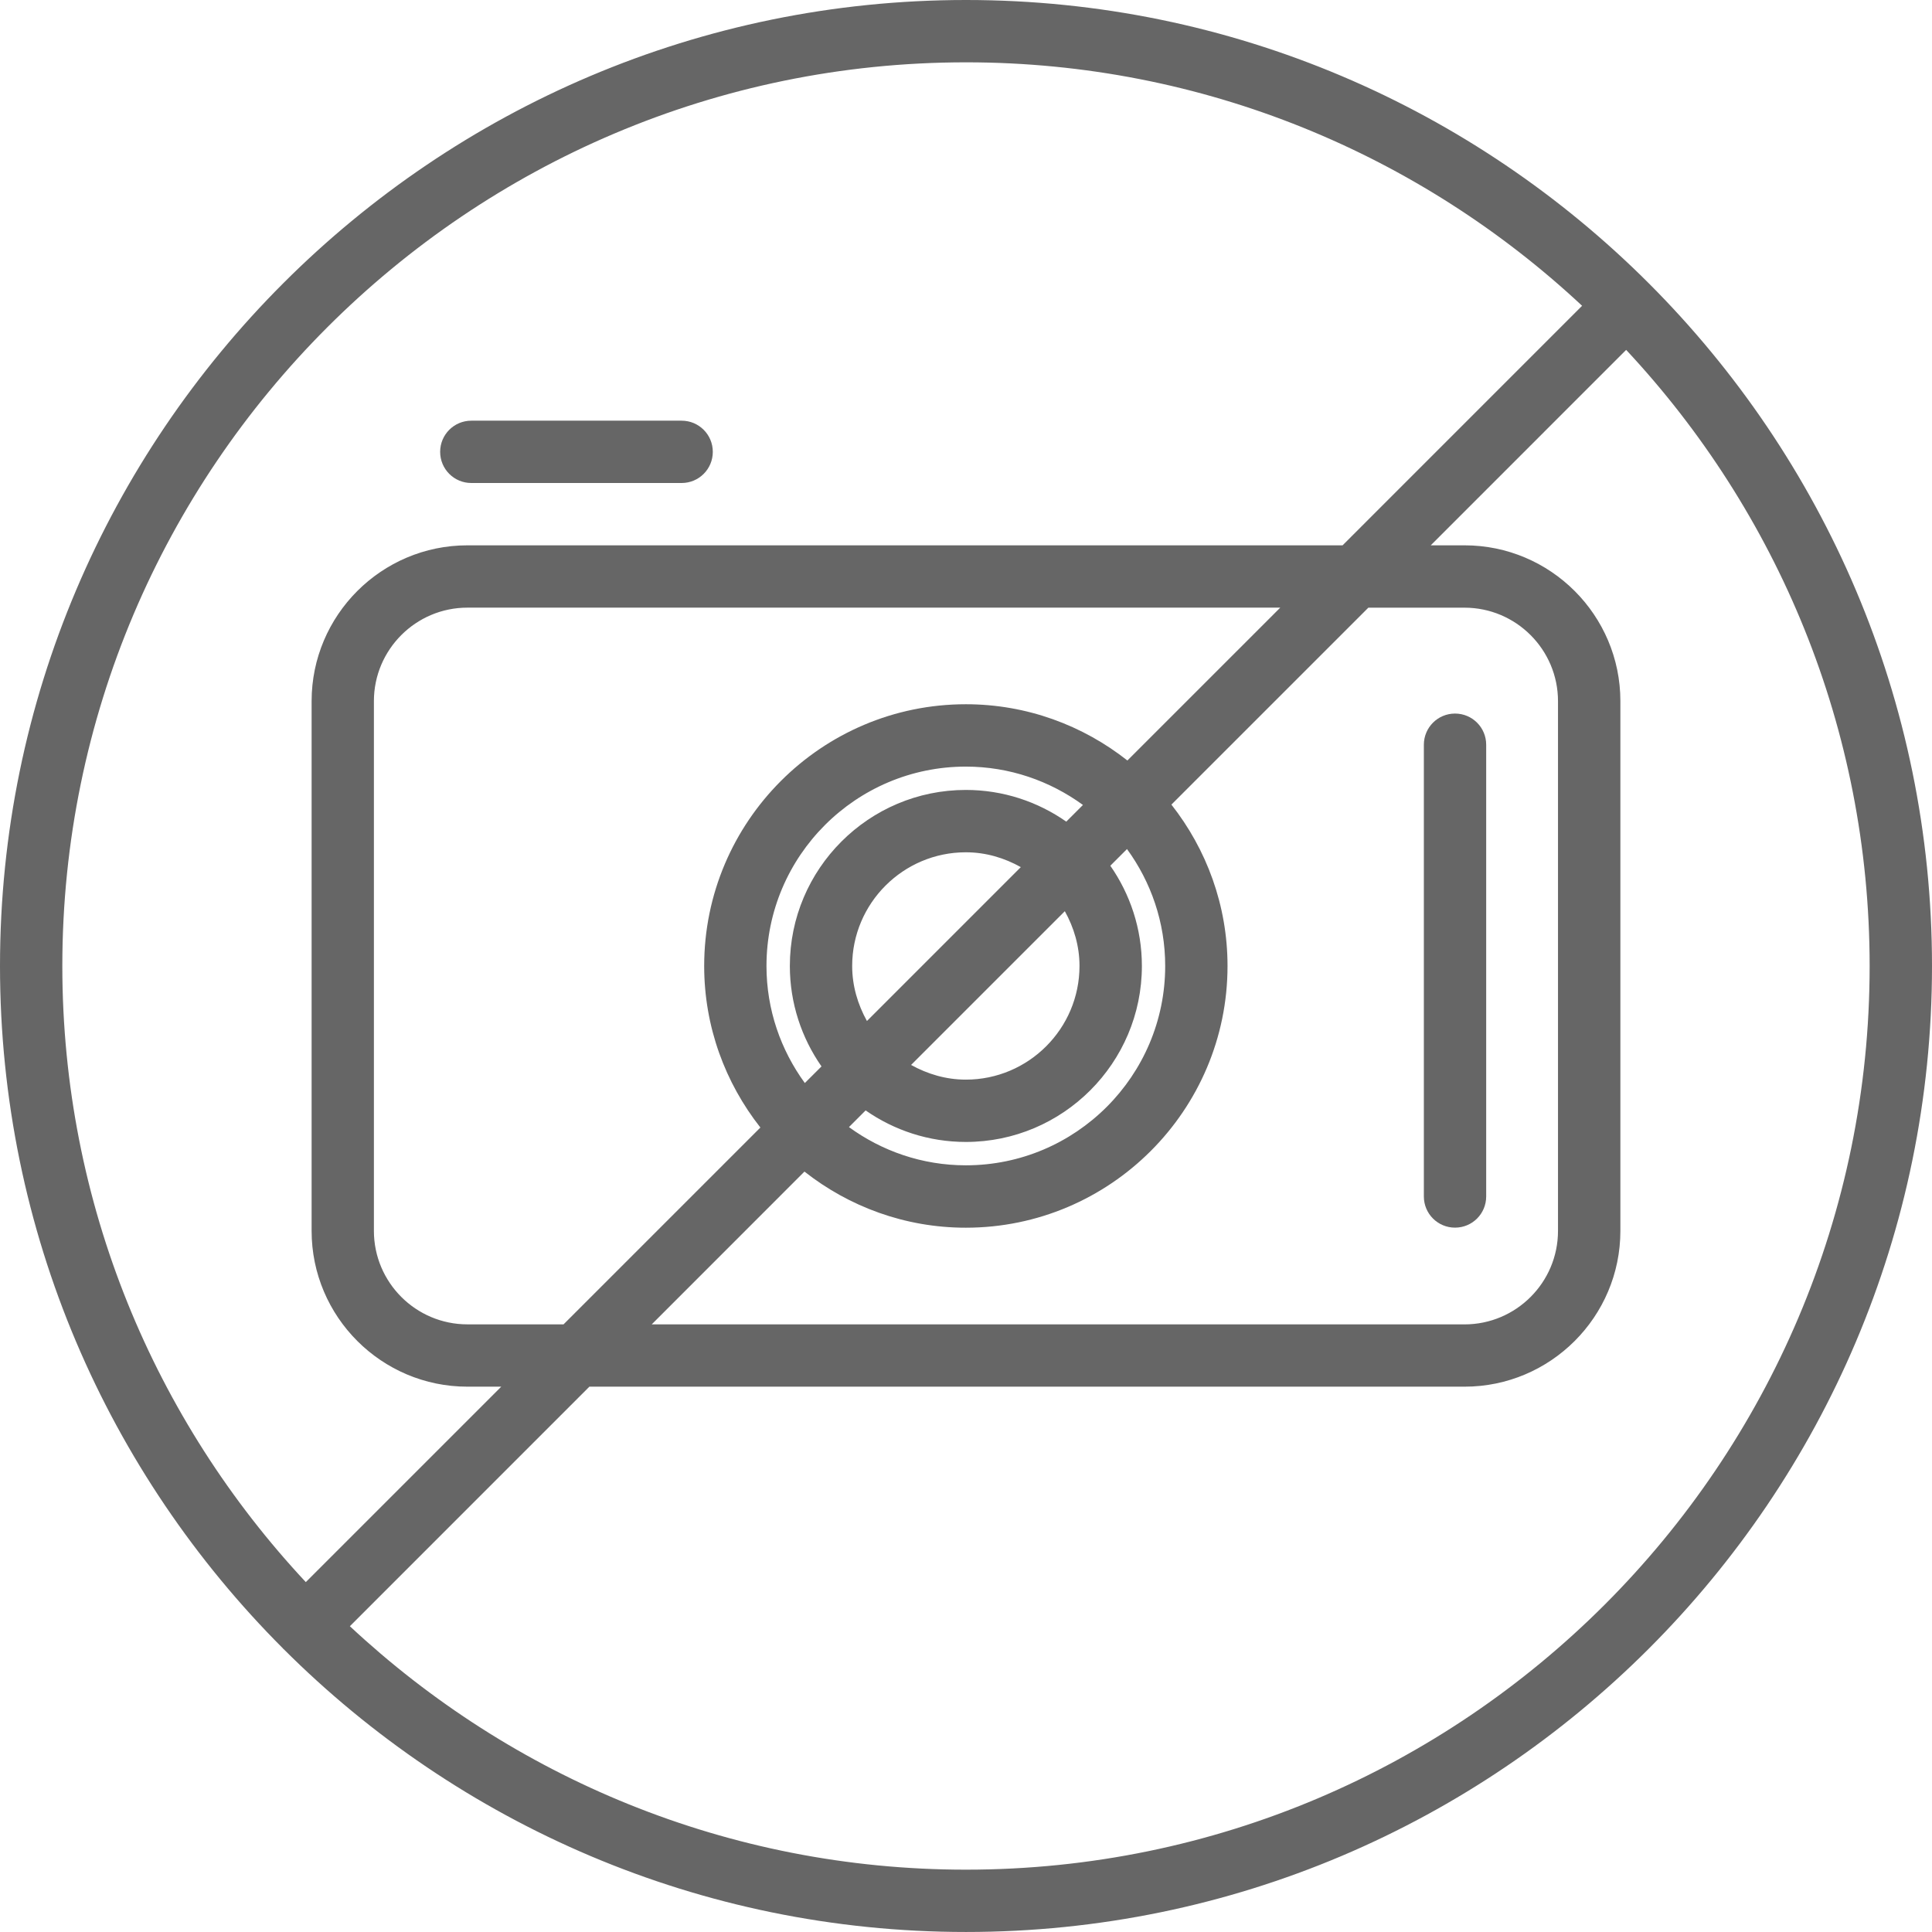
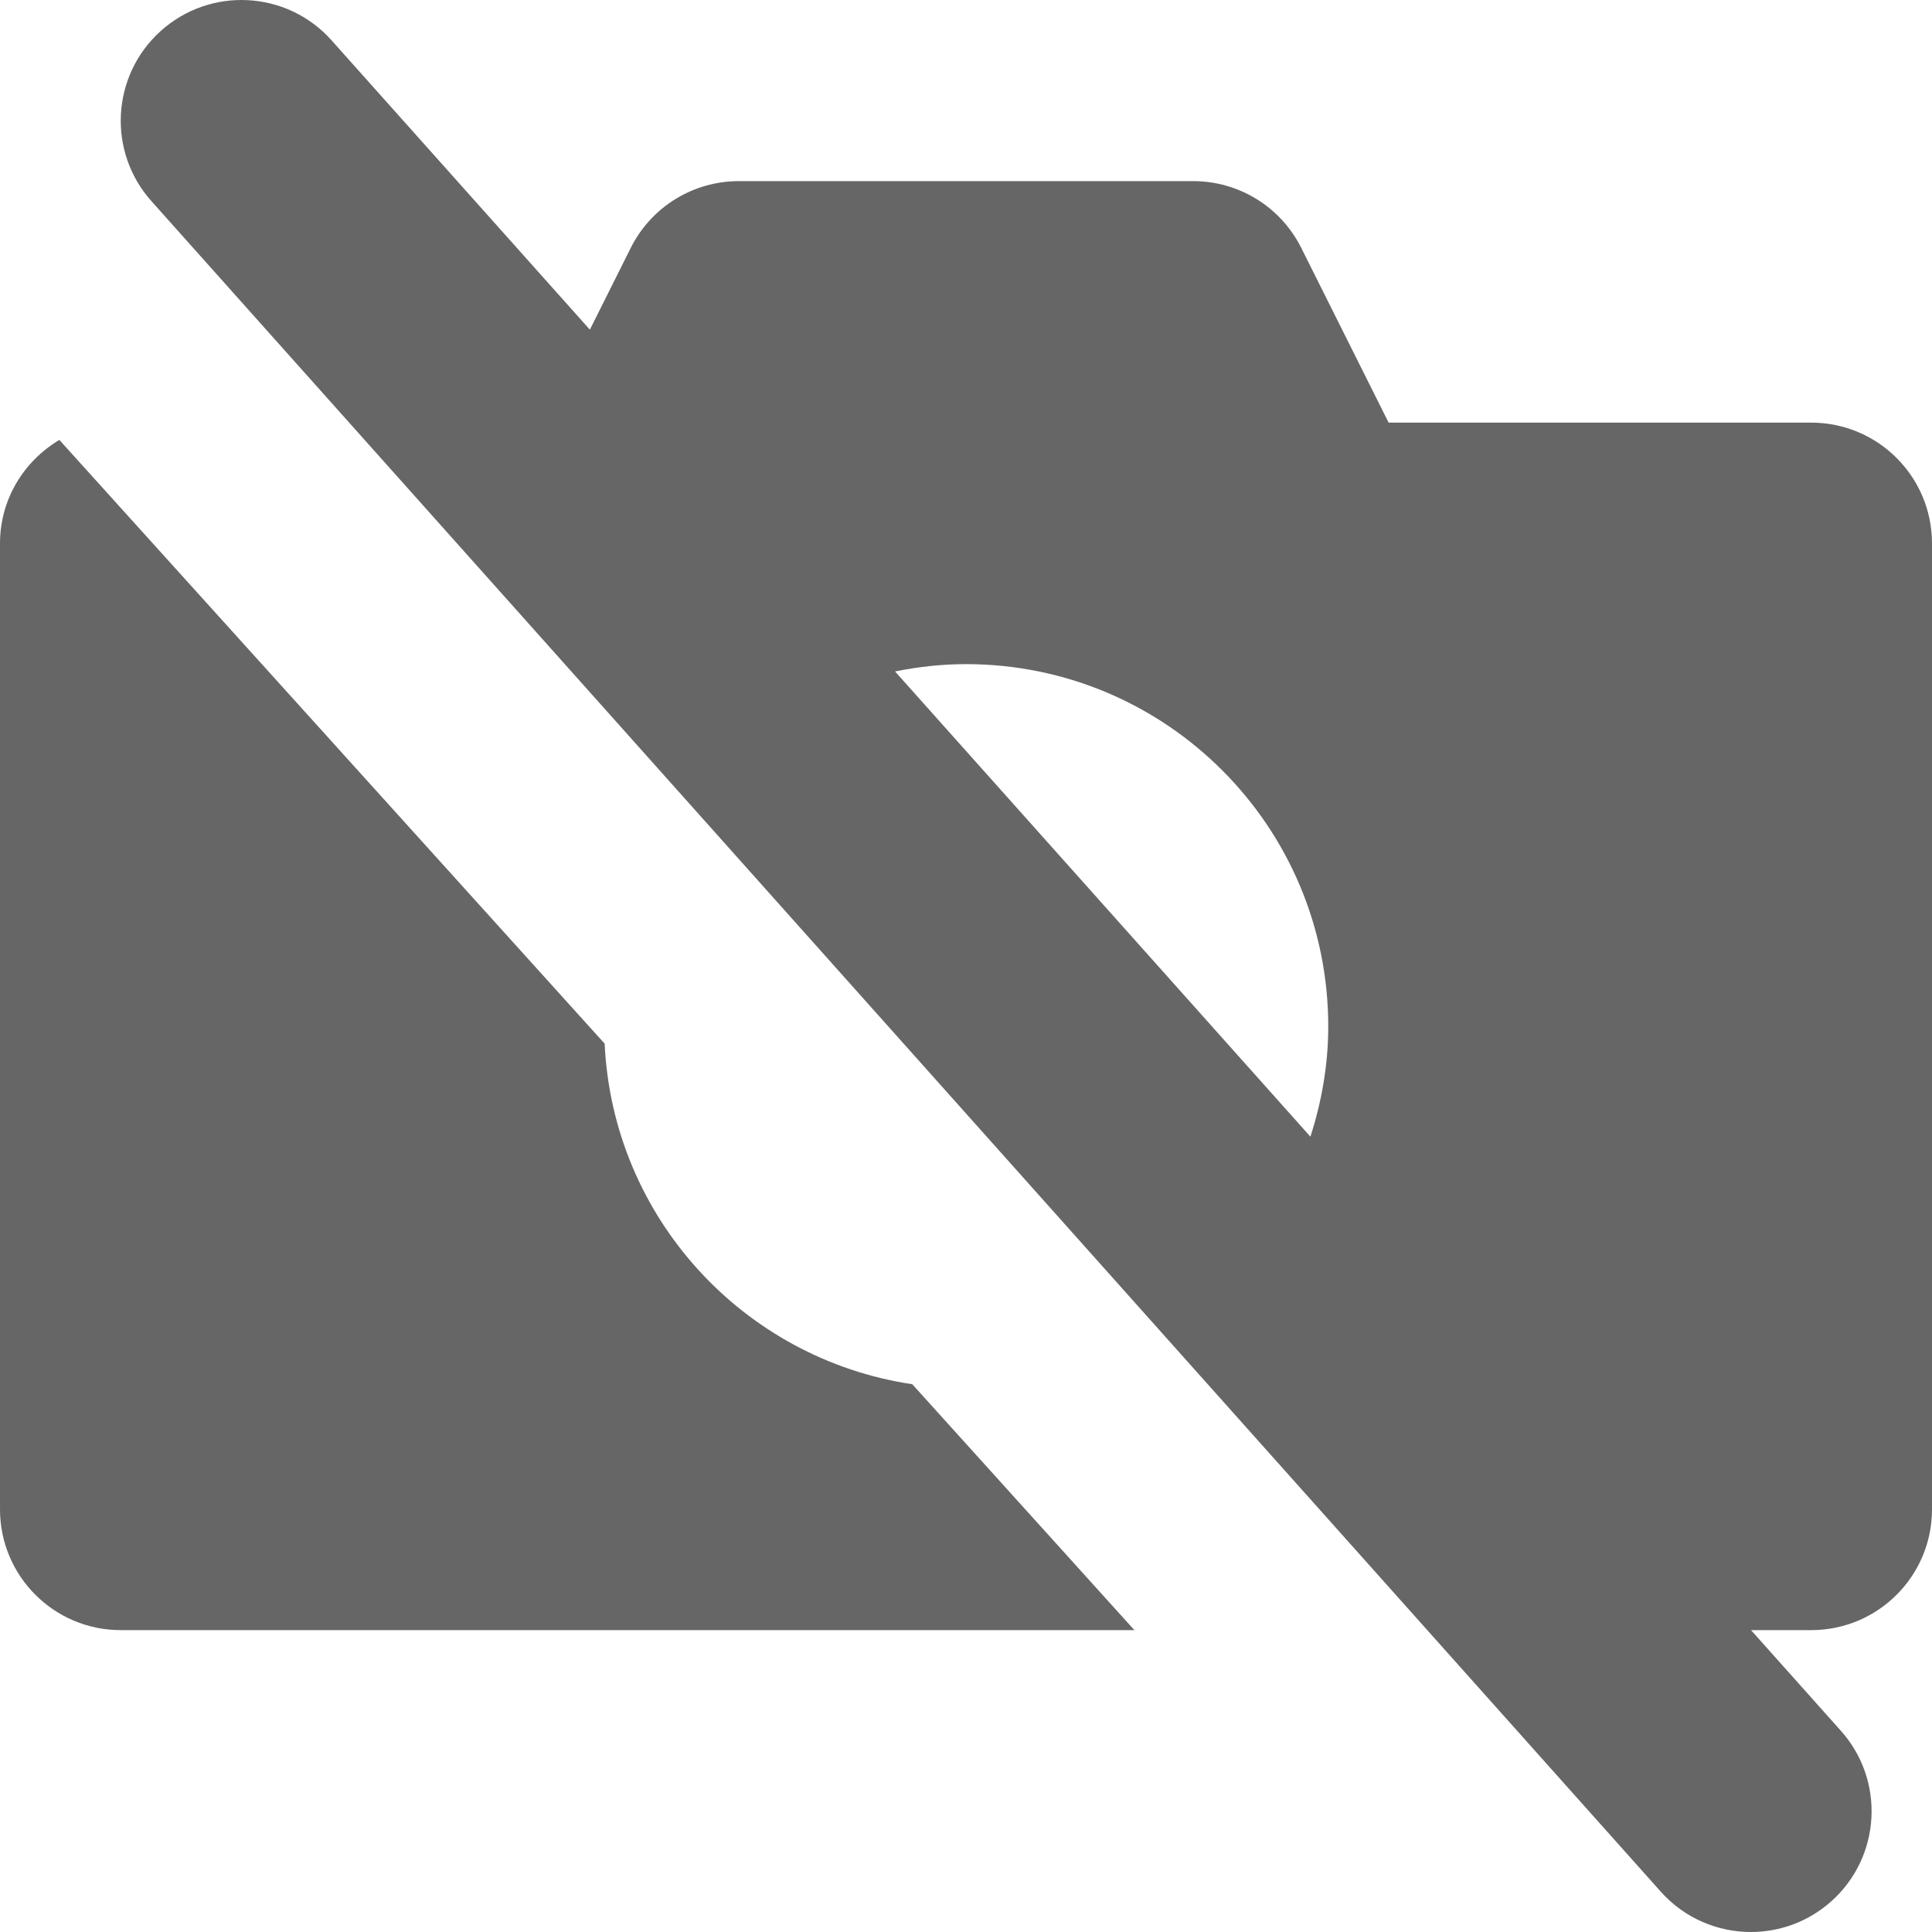
- <svg xmlns="http://www.w3.org/2000/svg" version="1.1" id="Capa_1" x="0px" y="0px" width="217.267px" height="217.267px" viewBox="0 0 217.267 217.267" style="enable-background:new 0 0 217.267 217.267;" xml:space="preserve">
+ <svg xmlns="http://www.w3.org/2000/svg" version="1.1" id="Capa_1" x="0px" y="0px" viewBox="0 0 512.001 512.001" style="enable-background:new 0 0 512.001 512.001;" xml:space="preserve">
  <g>
-     <g>
-       <path fill="#666666" d="M163.627,138.057c1.94,0,3.505-1.564,3.505-3.505V83.749c0-1.937-1.564-3.504-3.505-3.504    c-1.937,0-3.504,1.567-3.504,3.504v50.803C160.123,136.493,161.69,138.057,163.627,138.057z" />
-       <path fill="#666666" d="M108.633,0C48.73,0,0,48.732,0,108.633c0,29.931,12.167,57.071,31.816,76.738c0.014,0.014,0.017,0.034,0.031,0.048    s0.032,0.018,0.046,0.031c19.666,19.646,46.807,31.815,76.74,31.815c59.901,0,108.634-48.731,108.634-108.633S168.531,0,108.633,0    z M108.633,7.009c26.758,0,51.12,10.416,69.285,27.379l-26.936,26.938H52.564c-9.661,0-17.521,7.861-17.521,17.521v59.573    c0,9.661,7.861,17.521,17.521,17.521h3.805l-21.979,21.978C17.42,159.753,7.009,135.394,7.009,108.633    C7.009,52.599,52.595,7.009,108.633,7.009z M86.196,108.63c0-12.363,10.056-22.42,22.417-22.42c4.921,0,9.466,1.615,13.172,4.313    l-1.875,1.875c-3.207-2.24-7.094-3.564-11.297-3.564c-10.913,0-19.789,8.879-19.789,19.792c0,4.195,1.321,8.09,3.559,11.3    l-1.874,1.868C87.811,118.095,86.196,113.554,86.196,108.63z M131.034,108.63c0,12.364-10.054,22.418-22.418,22.418    c-4.915,0-9.449-1.608-13.145-4.298l1.874-1.876c3.203,2.231,7.082,3.546,11.274,3.546c10.91,0,19.794-8.877,19.794-19.791    c0-4.187-1.321-8.071-3.549-11.272l1.875-1.875C129.433,99.181,131.034,103.717,131.034,108.63z M95.833,108.63    c0-7.051,5.735-12.784,12.78-12.784c2.257,0,4.347,0.639,6.184,1.668l-17.304,17.306C96.469,112.972,95.833,110.885,95.833,108.63    z M121.397,108.63c0,7.049-5.735,12.782-12.781,12.782c-2.244,0-4.322-0.633-6.158-1.652l17.29-17.289    C120.769,104.31,121.397,106.383,121.397,108.63z M90.467,131.753c5.005,3.936,11.298,6.311,18.146,6.311    c16.229,0,29.431-13.206,29.431-29.431c0-6.848-2.375-13.141-6.311-18.149l22.148-22.146h10.814    c5.797,0,10.513,4.717,10.513,10.513v59.573c0,5.797-4.716,10.513-10.513,10.513H73.289L90.467,131.753z M126.784,85.523    c-5.007-3.948-11.311-6.326-18.168-6.326c-16.23,0-29.426,13.204-29.426,29.429c0,6.858,2.375,13.158,6.321,18.172l-22.136,22.135    H52.561c-5.797,0-10.513-4.716-10.513-10.514V78.847c0-5.795,4.716-10.513,10.513-10.513h91.413L126.784,85.523z M108.633,210.257    c-26.759,0-51.12-10.417-69.287-27.377l26.934-26.939h98.422c9.66,0,17.521-7.86,17.521-17.521V78.847    c0-9.661-7.861-17.521-17.521-17.521h-3.806l21.977-21.979c16.968,18.17,27.381,42.529,27.381,69.287    C210.258,164.667,164.667,210.257,108.633,210.257z" />
-       <path fill="#666666" d="M53.002,54.317h23.654c1.937,0,3.504-1.567,3.504-3.504s-1.567-3.504-3.504-3.504H53.002    c-1.938,0-3.504,1.567-3.504,3.504S51.064,54.317,53.002,54.317z" />
-     </g>
+     <path fill="#666666" d="M160.235,276.571l-144.5-159.983c-9.383,5.578-15.734,15.711-15.734,27.414v256.005c0,17.672,14.328,31.994,32,31.994   h268.625l-58.867-65.17C196.993,360.155,162.407,322.662,160.235,276.571z" />
+     <path fill="#666666" d="M480.001,112.001h-112l-23.156-46.313c-5.422-10.84-16.5-17.687-28.625-17.687H195.782   c-12.125,0-23.203,6.848-28.625,17.688l-10.836,21.672L87.782,10.594C75.985-2.539,55.735-3.61,42.594,8.211   c-13.141,11.828-14.203,32.063-2.375,45.196l399.992,448c6.313,7.024,15.031,10.594,23.797,10.594   c7.625,0,15.281-2.711,21.391-8.211c13.141-11.828,14.203-32.067,2.375-45.2l-23.734-26.59h15.961c17.672,0,32-14.321,32-31.994   V144.002C512.001,126.33,497.672,112.001,480.001,112.001z M237.196,177.94c6.086-1.219,12.359-1.938,18.805-1.938   c53.016,0,96,42.981,96,96.002c0,10.223-1.758,19.996-4.727,29.227L237.196,177.94z" />
  </g>
  <g>
</g>
  <g>
</g>
  <g>
</g>
  <g>
</g>
  <g>
</g>
  <g>
</g>
  <g>
</g>
  <g>
</g>
  <g>
</g>
  <g>
</g>
  <g>
</g>
  <g>
</g>
  <g>
</g>
  <g>
</g>
  <g>
</g>
</svg>
